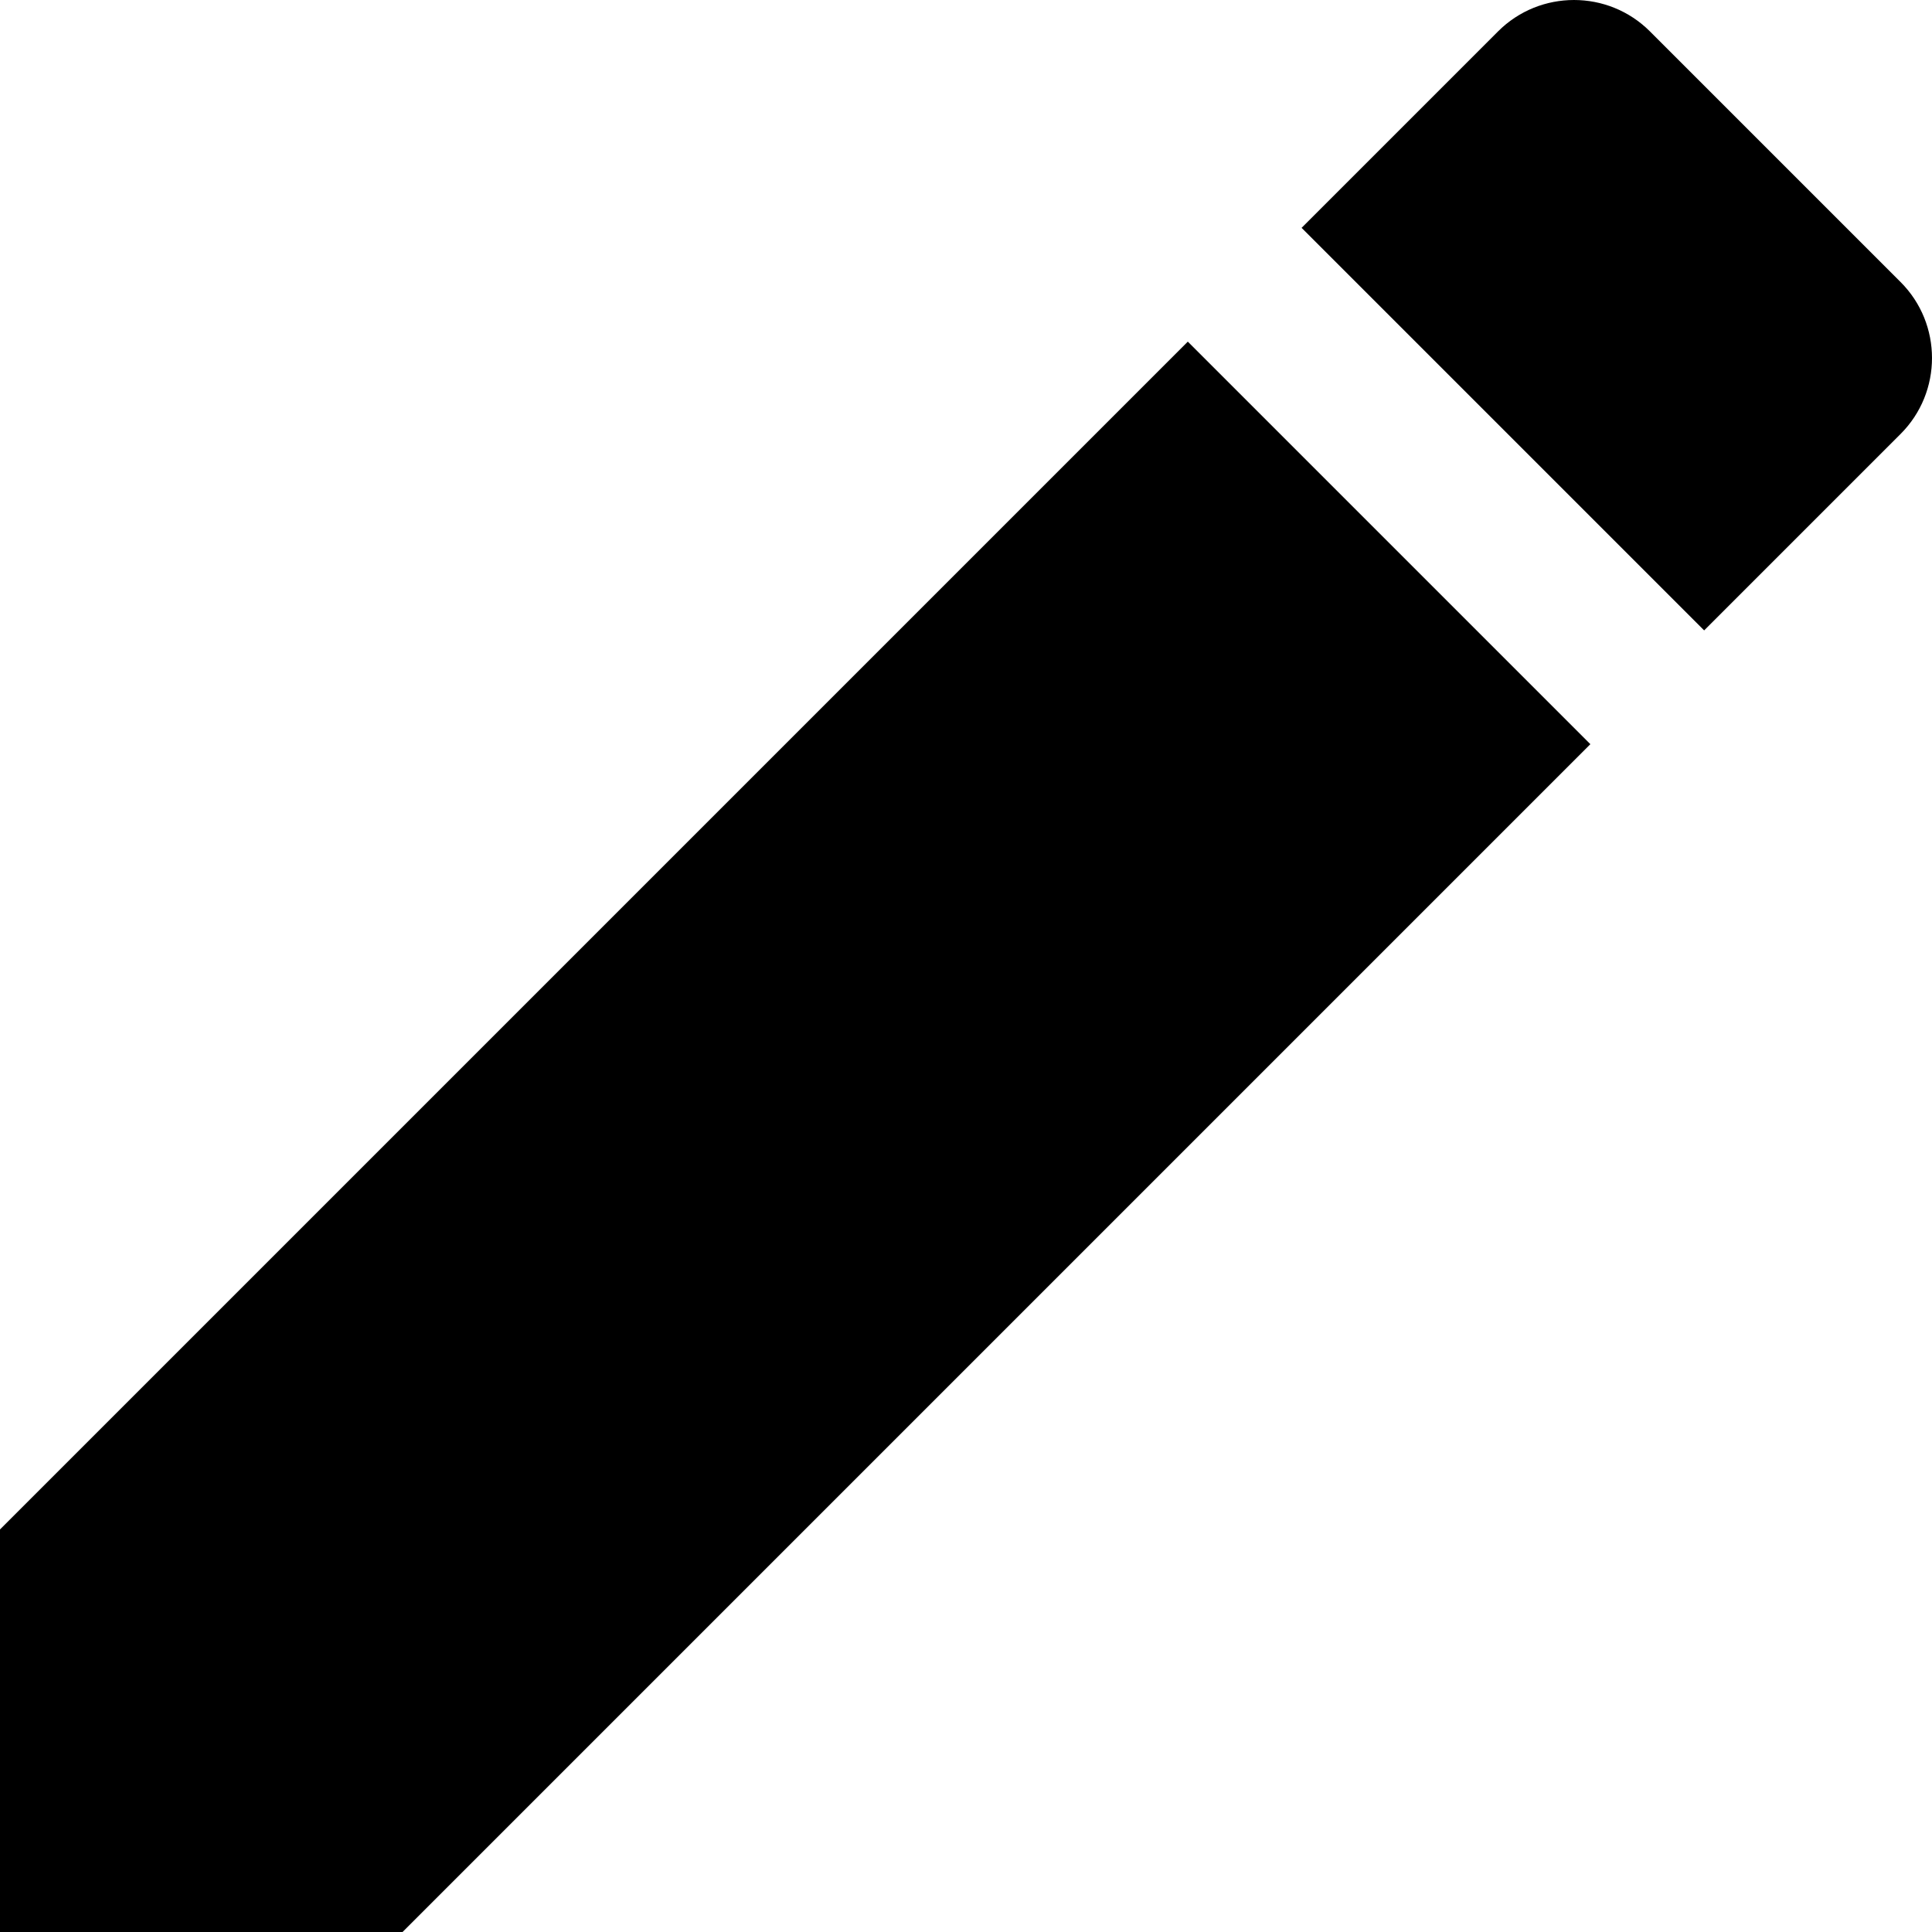
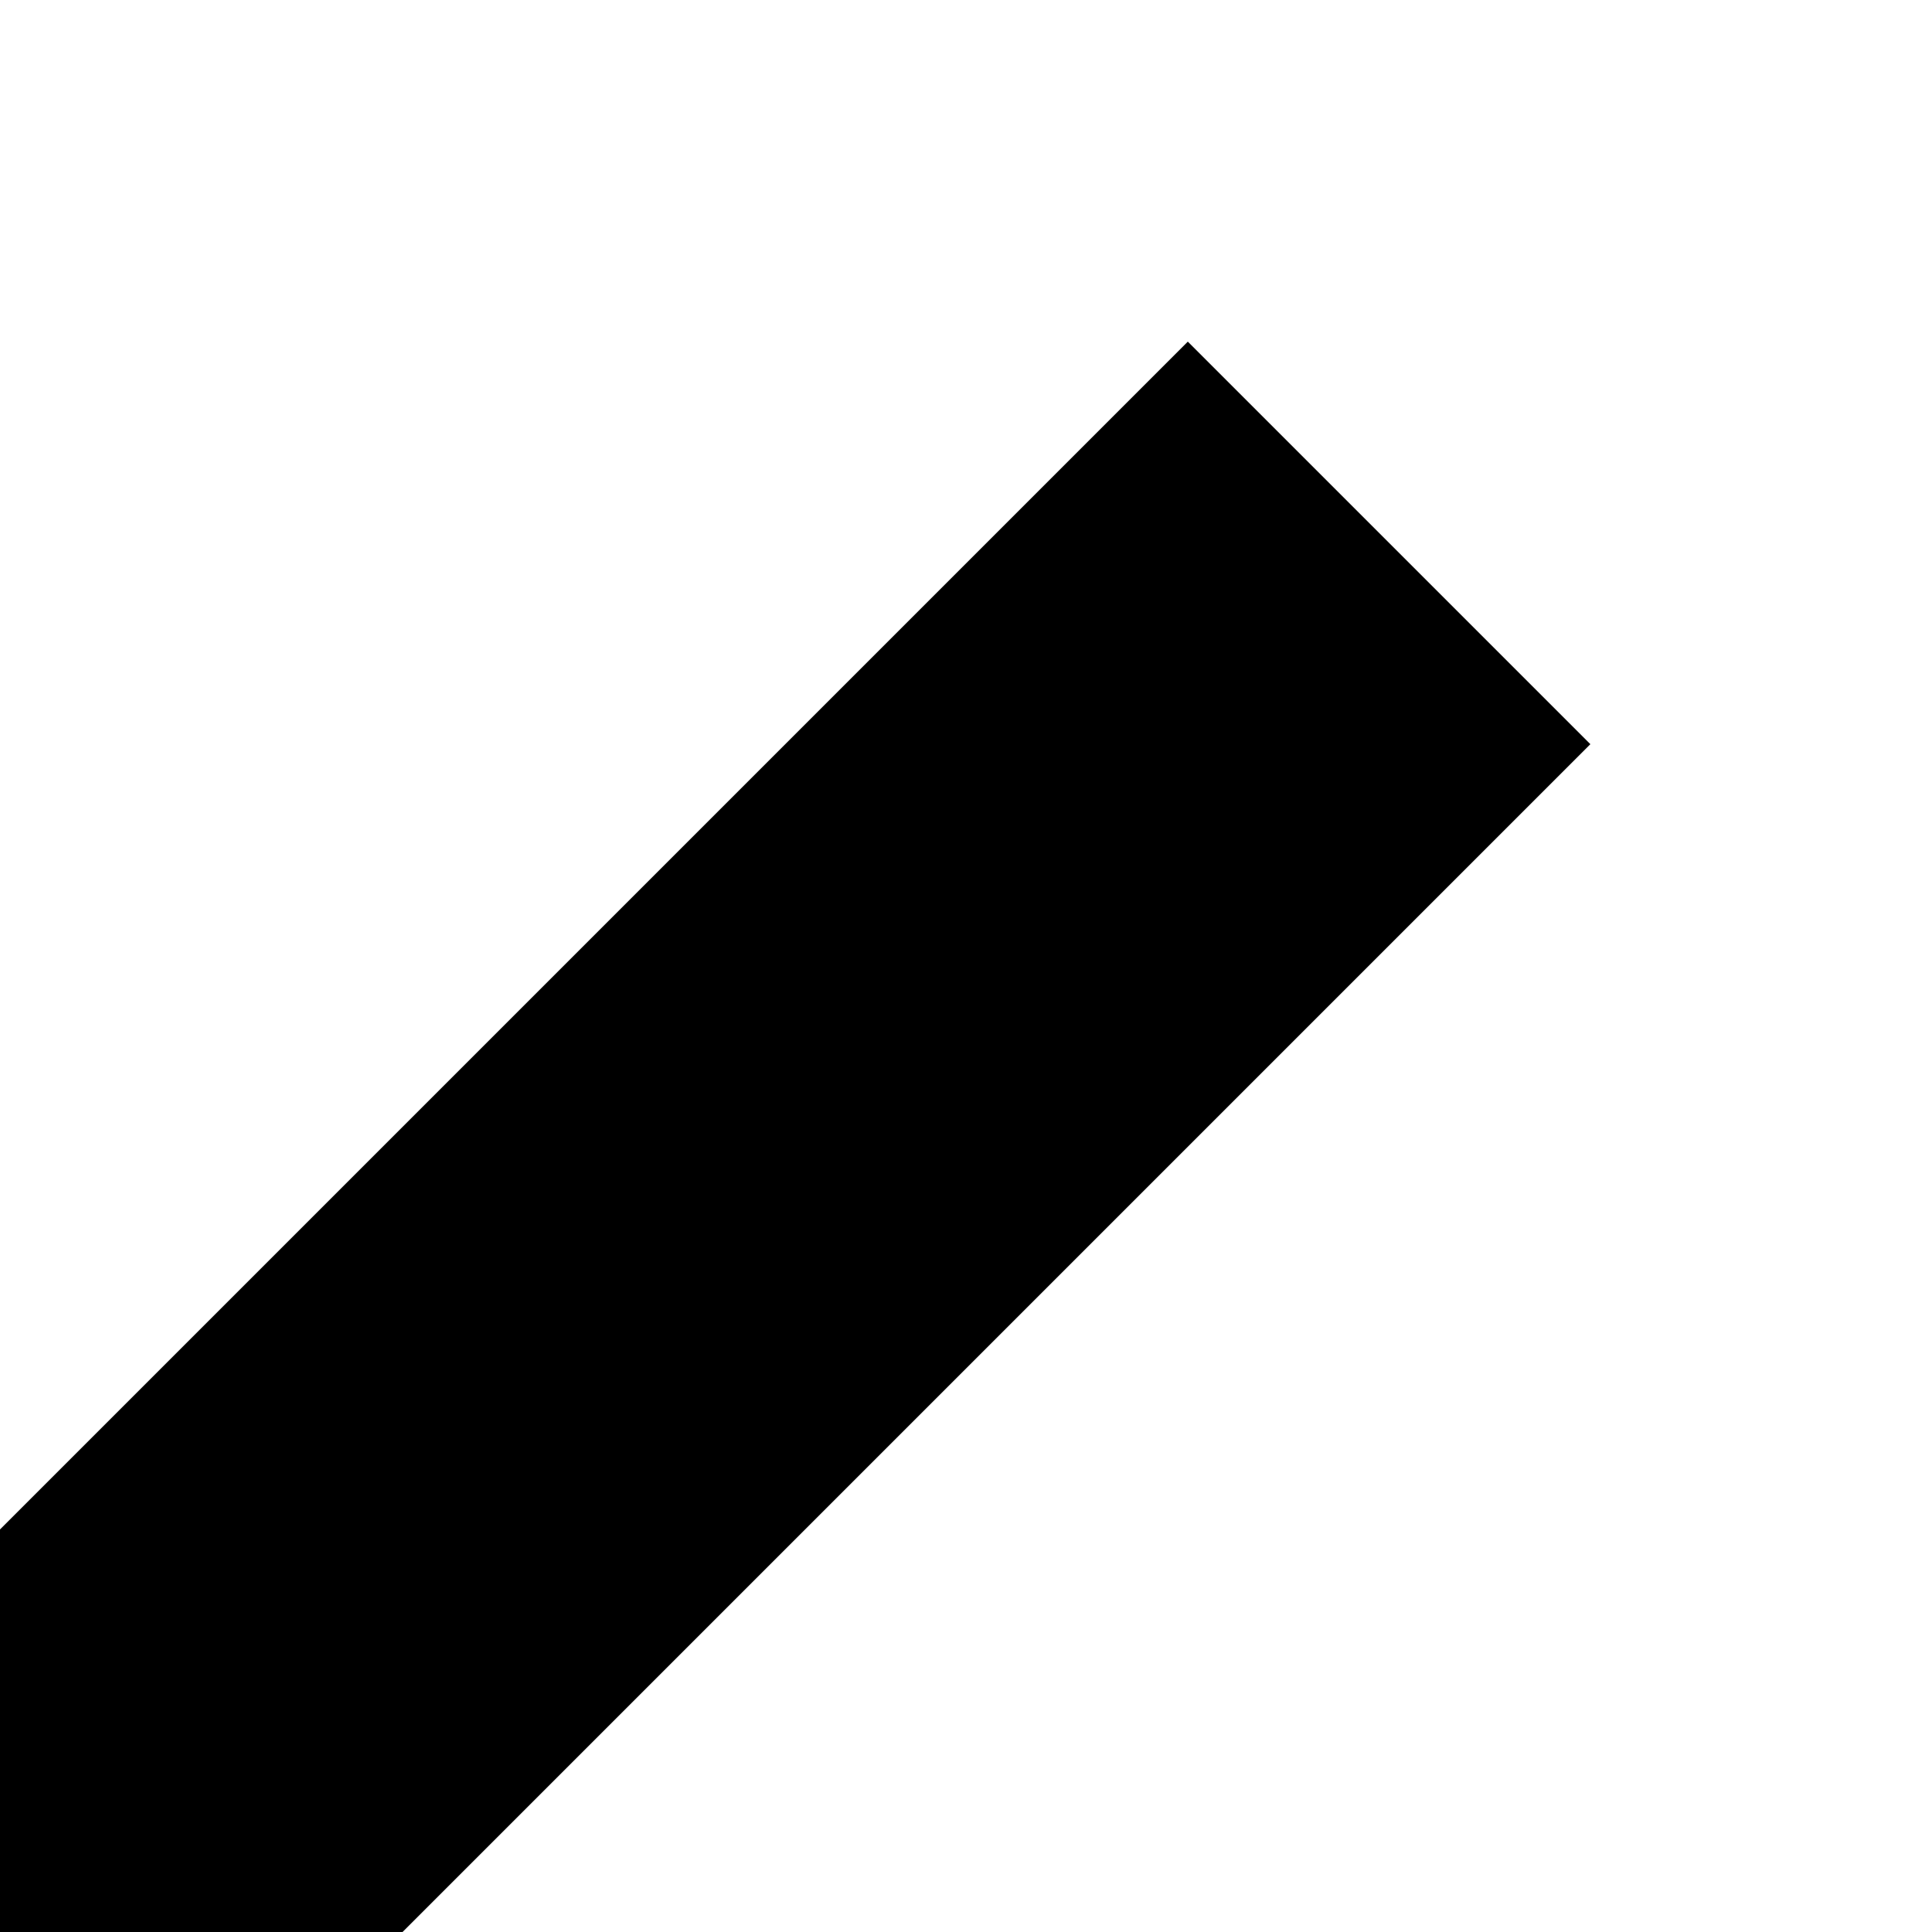
<svg xmlns="http://www.w3.org/2000/svg" version="1.1" id="Capa_1" x="0px" y="0px" viewBox="0 0 383.947 383.947" style="enable-background:new 0 0 383.947 383.947;" xml:space="preserve">
  <g>
    <g>
      <g>
        <polygon points="0,303.947 0,383.947 80,383.947 316.053,147.893 236.053,67.893    " />
-         <path d="M377.707,56.053L327.893,6.24c-8.32-8.32-21.867-8.32-30.187,0l-39.04,39.04l80,80l39.04-39.04     C386.027,77.92,386.027,64.373,377.707,56.053z" />
+         <path d="F1 M 29,18L 52.25,41.167L 43.087,42.658L 50.817,56.695L 43.827,60.411L 36,46.25L 29,53.25L 29,18 Z " />
      </g>
    </g>
  </g>
  <g>
</g>
  <g>
</g>
  <g>
</g>
  <g>
</g>
  <g>
</g>
  <g>
</g>
  <g>
</g>
  <g>
</g>
  <g>
</g>
  <g>
</g>
  <g>
</g>
  <g>
</g>
  <g>
</g>
  <g>
</g>
  <g>
</g>
</svg>
